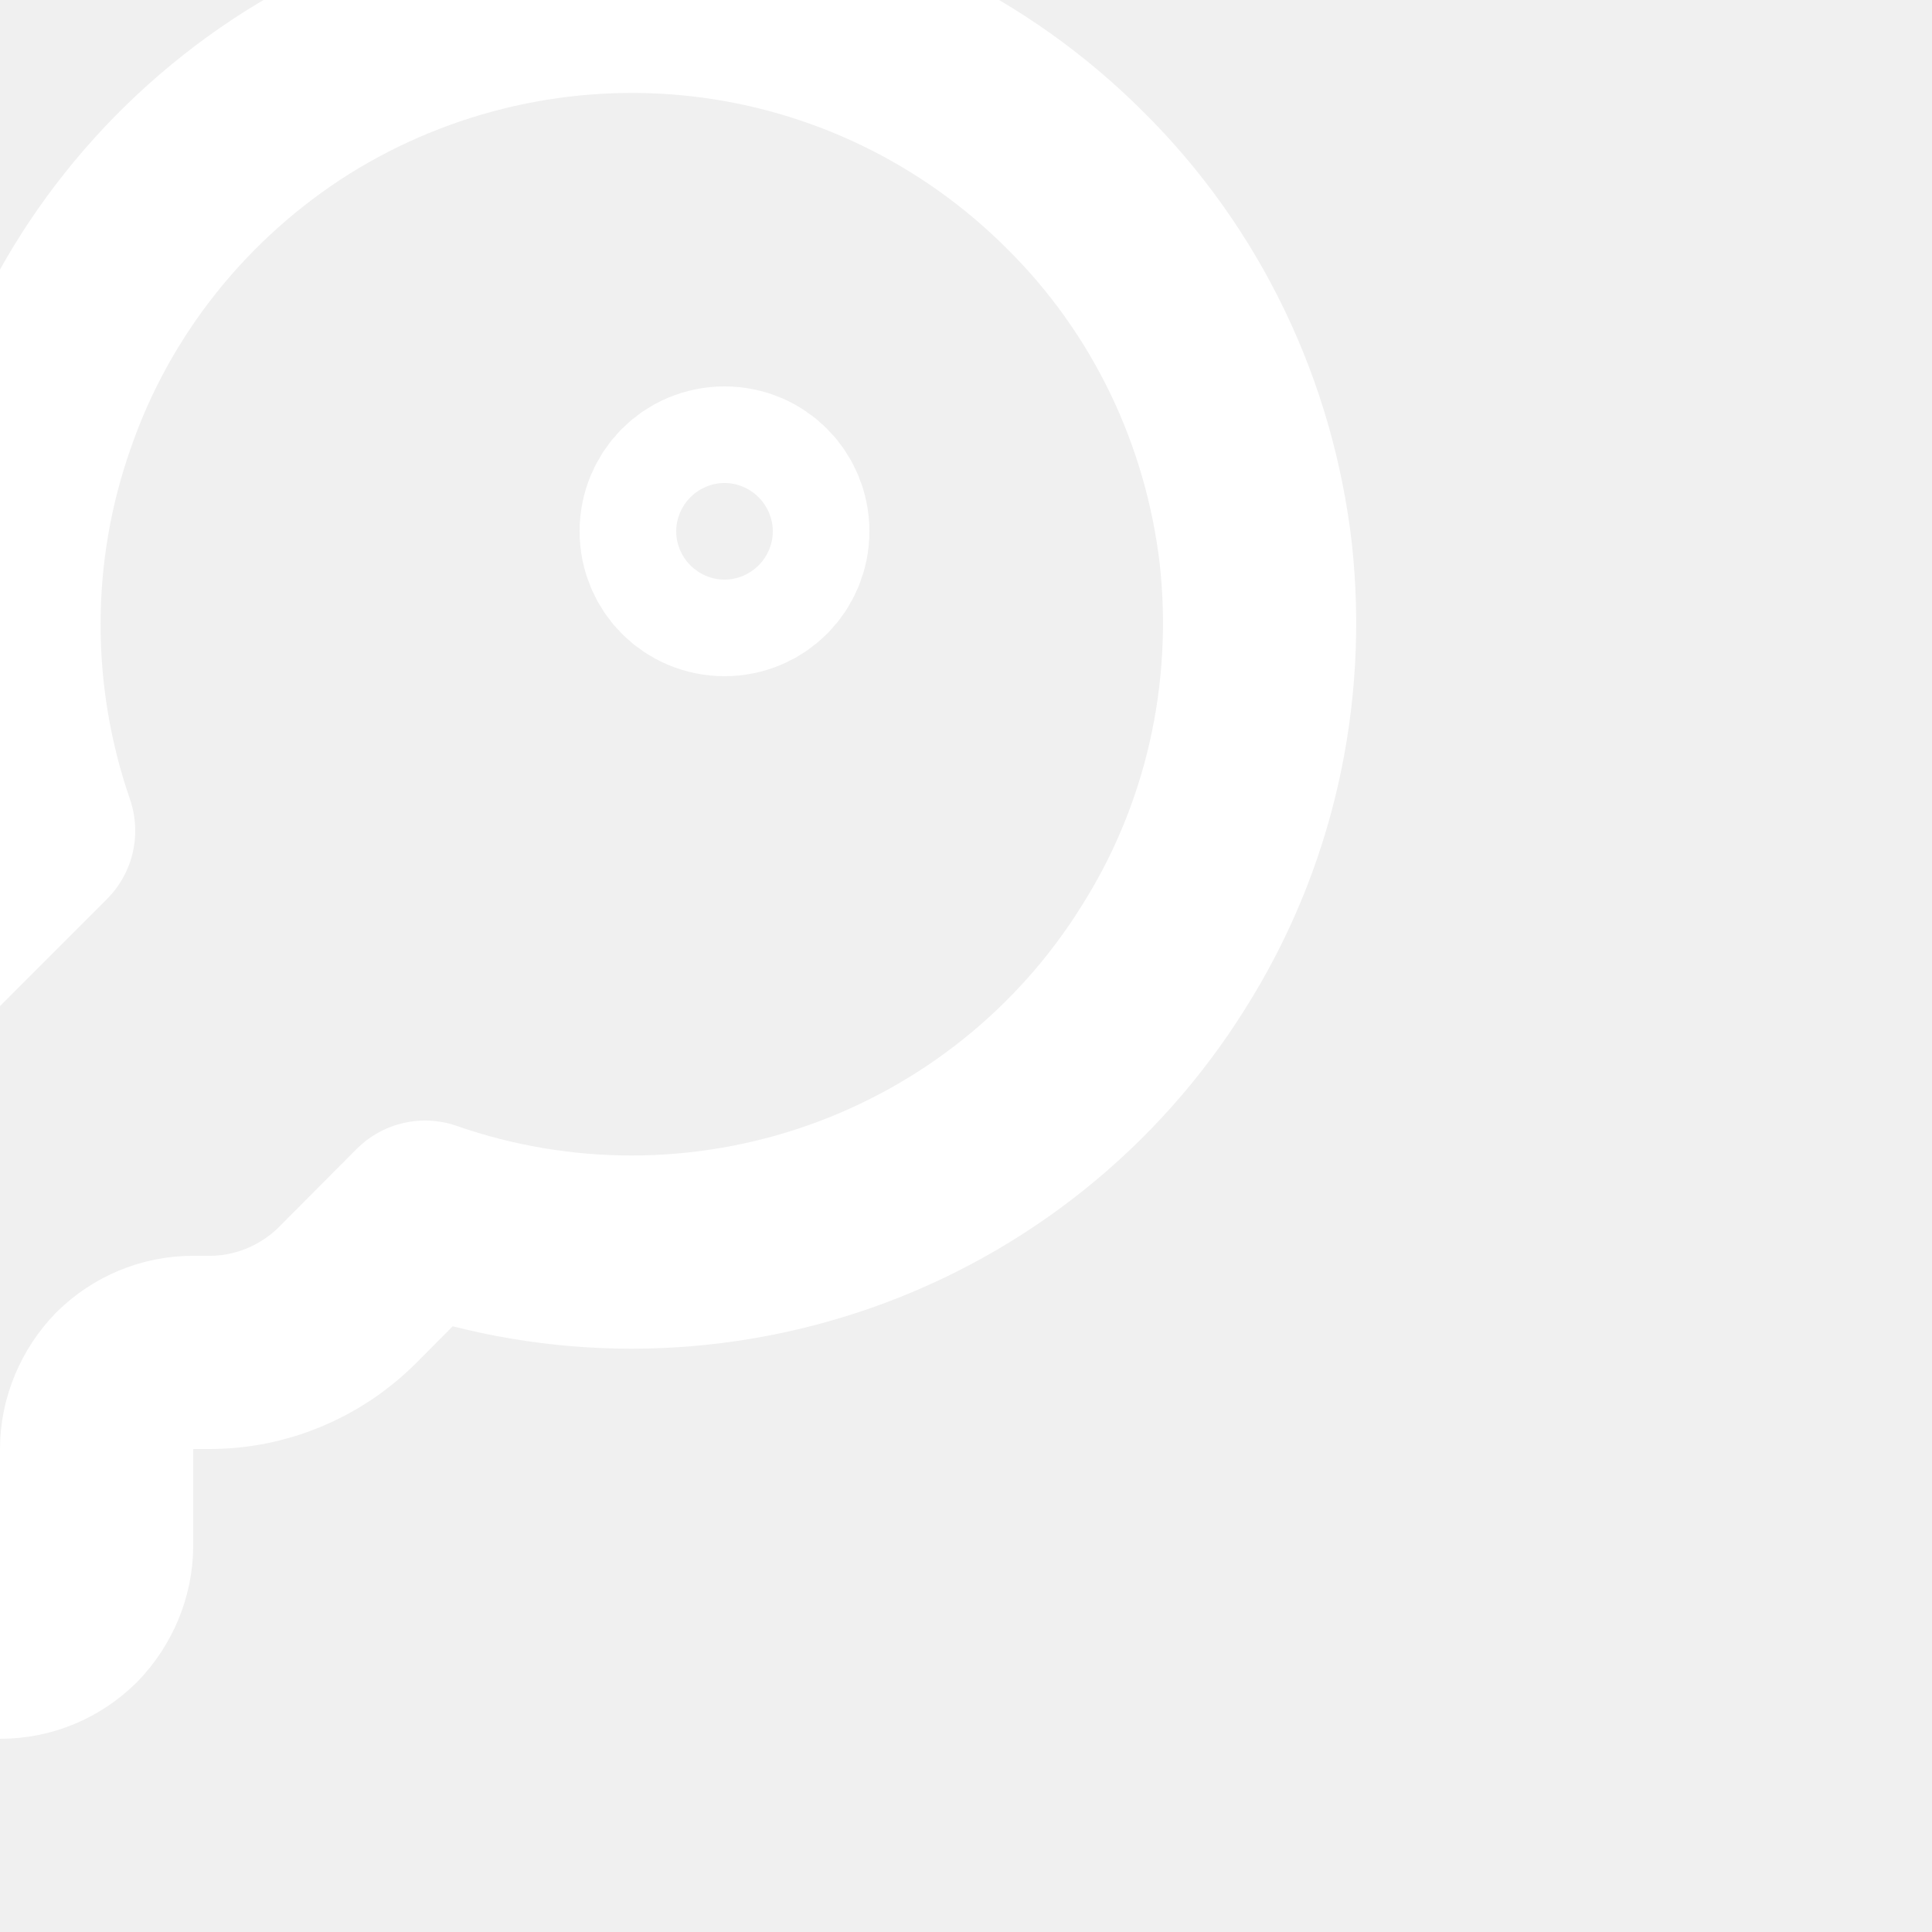
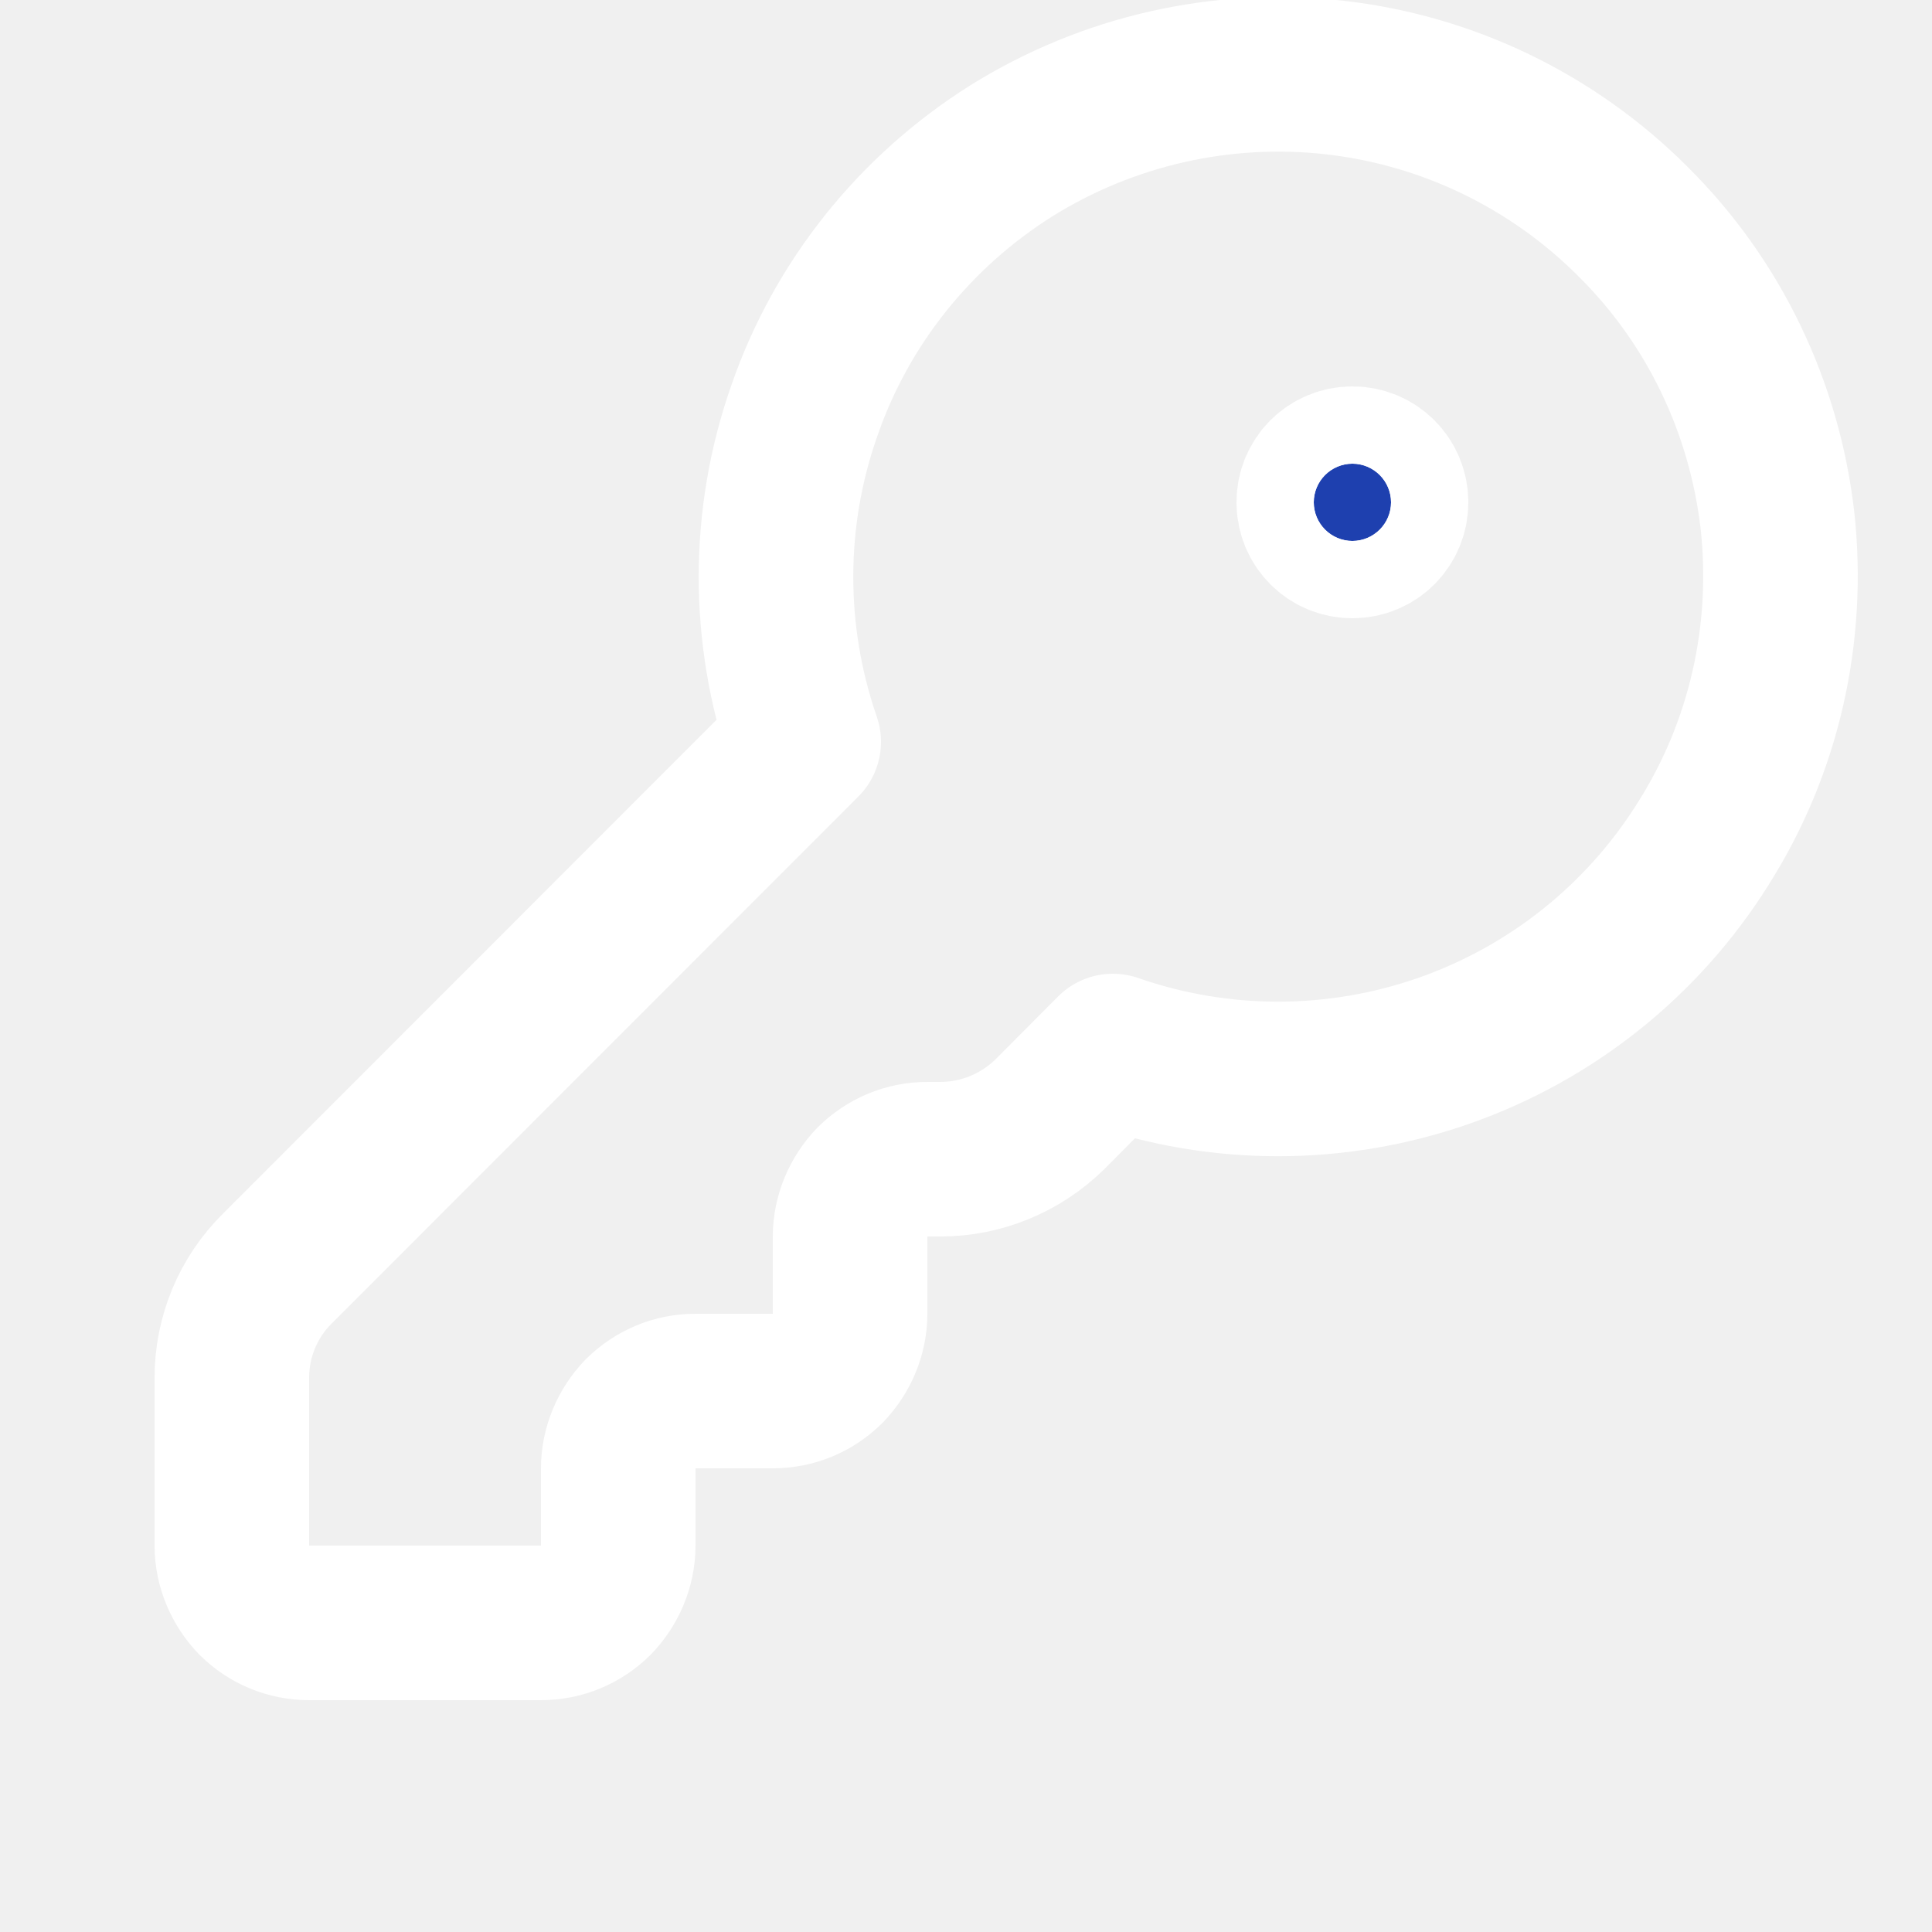
- <svg xmlns="http://www.w3.org/2000/svg" viewBox="1160 126 20 20" width="100" height="100" fill="none">
+ <svg xmlns="http://www.w3.org/2000/svg" viewBox="1150 125 25 25" fill="none">
  <path d="M1153.59 141.414C1153.21 141.789 1153 142.298 1153 142.828V145C1153 145.265 1153.11 145.52 1153.29 145.707C1153.48 145.895 1153.73 146 1154 146H1157C1157.27 146 1157.52 145.895 1157.71 145.707C1157.89 145.52 1158 145.265 1158 145V144C1158 143.735 1158.11 143.481 1158.29 143.293C1158.48 143.106 1158.73 143 1159 143H1160C1160.27 143 1160.52 142.895 1160.71 142.707C1160.89 142.52 1161 142.265 1161 142V141C1161 140.735 1161.11 140.481 1161.29 140.293C1161.48 140.106 1161.73 140 1162 140H1162.17C1162.7 140 1163.21 139.789 1163.59 139.414L1164.4 138.6C1165.79 139.084 1167.3 139.082 1168.69 138.595C1170.08 138.107 1171.26 137.163 1172.04 135.916C1172.83 134.67 1173.16 133.194 1173 131.732C1172.83 130.269 1172.18 128.906 1171.13 127.866C1170.09 126.825 1168.73 126.168 1167.27 126.003C1165.81 125.838 1164.33 126.174 1163.08 126.956C1161.84 127.738 1160.89 128.92 1160.41 130.309C1159.92 131.697 1159.92 133.21 1160.4 134.6L1153.59 141.414Z" stroke="white" stroke-width="2" stroke-linecap="round" stroke-linejoin="round" />
-   <path d="M1167.5 132C1167.78 132 1168 131.776 1168 131.5C1168 131.224 1167.78 131 1167.5 131C1167.22 131 1167 131.224 1167 131.5C1167 131.776 1167.22 132 1167.5 132Z" fill="none" stroke="white" stroke-width="2" stroke-linecap="round" stroke-linejoin="round" />
+   <path d="M1167.5 132C1167.78 132 1168 131.776 1168 131.5C1168 131.224 1167.78 131 1167.5 131C1167.22 131 1167 131.224 1167 131.5C1167 131.776 1167.22 132 1167.5 132Z" fill="#1E40AF" stroke="white" stroke-width="2" stroke-linecap="round" stroke-linejoin="round" />
</svg>
